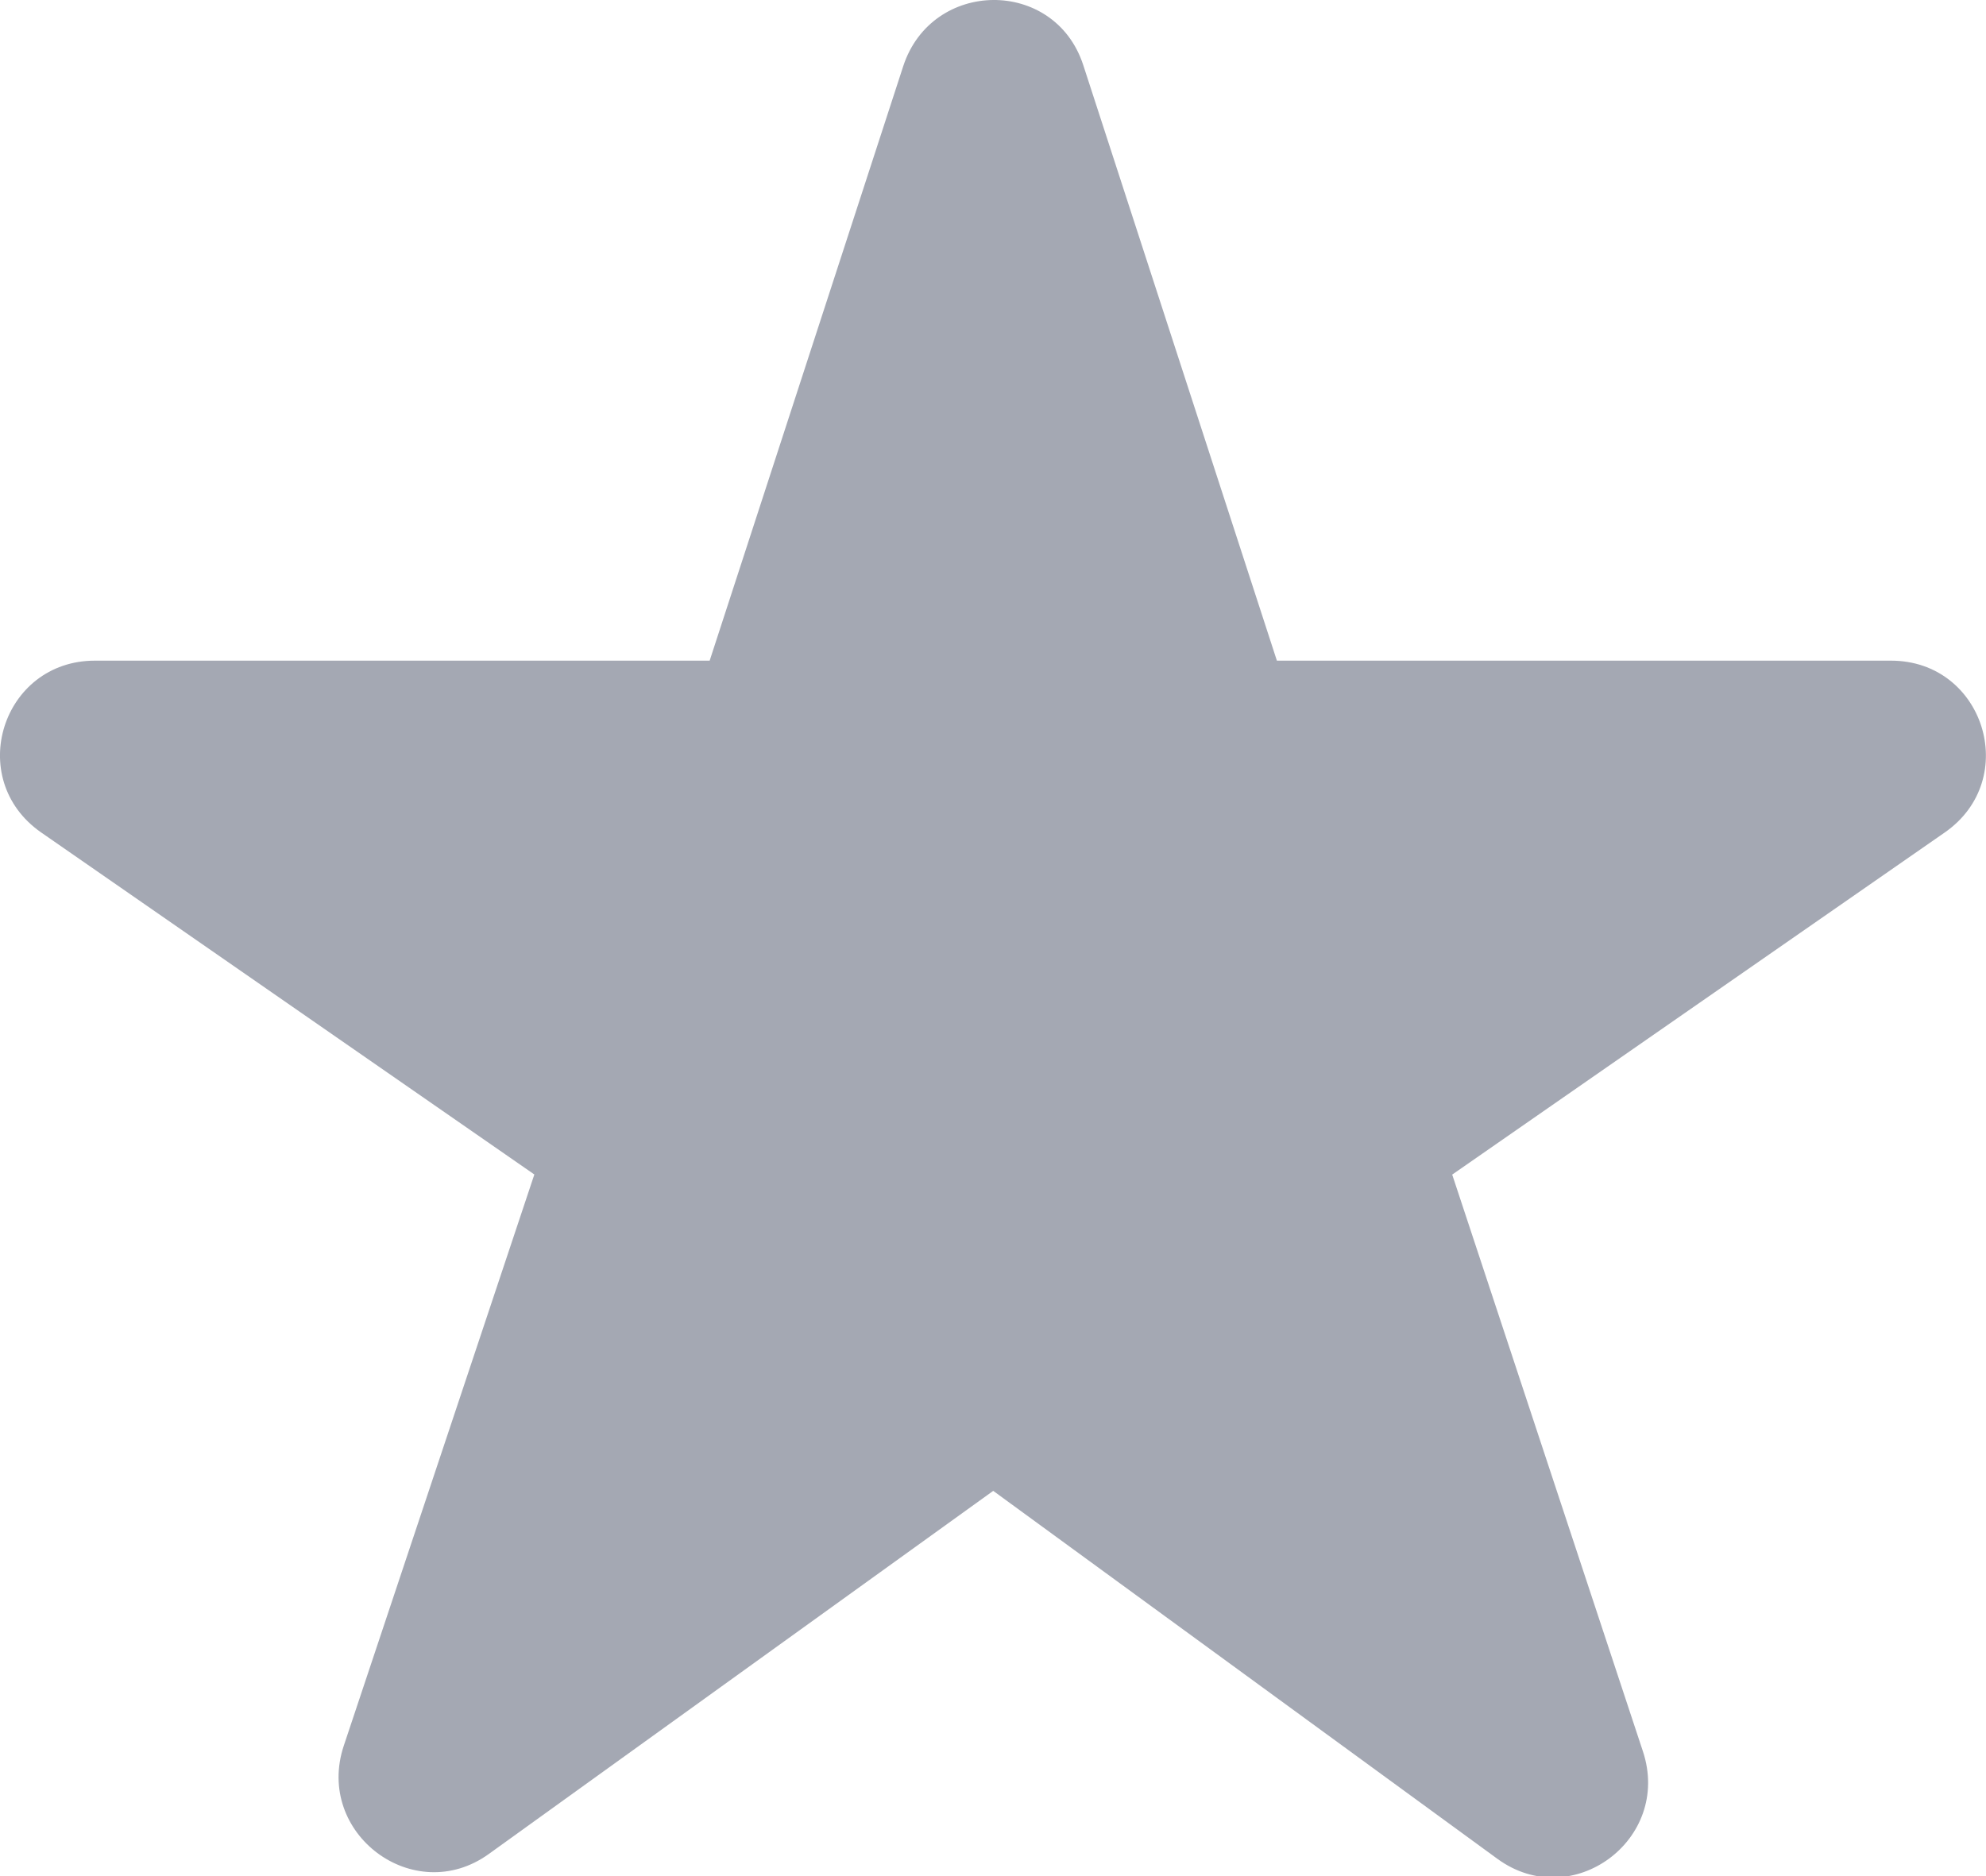
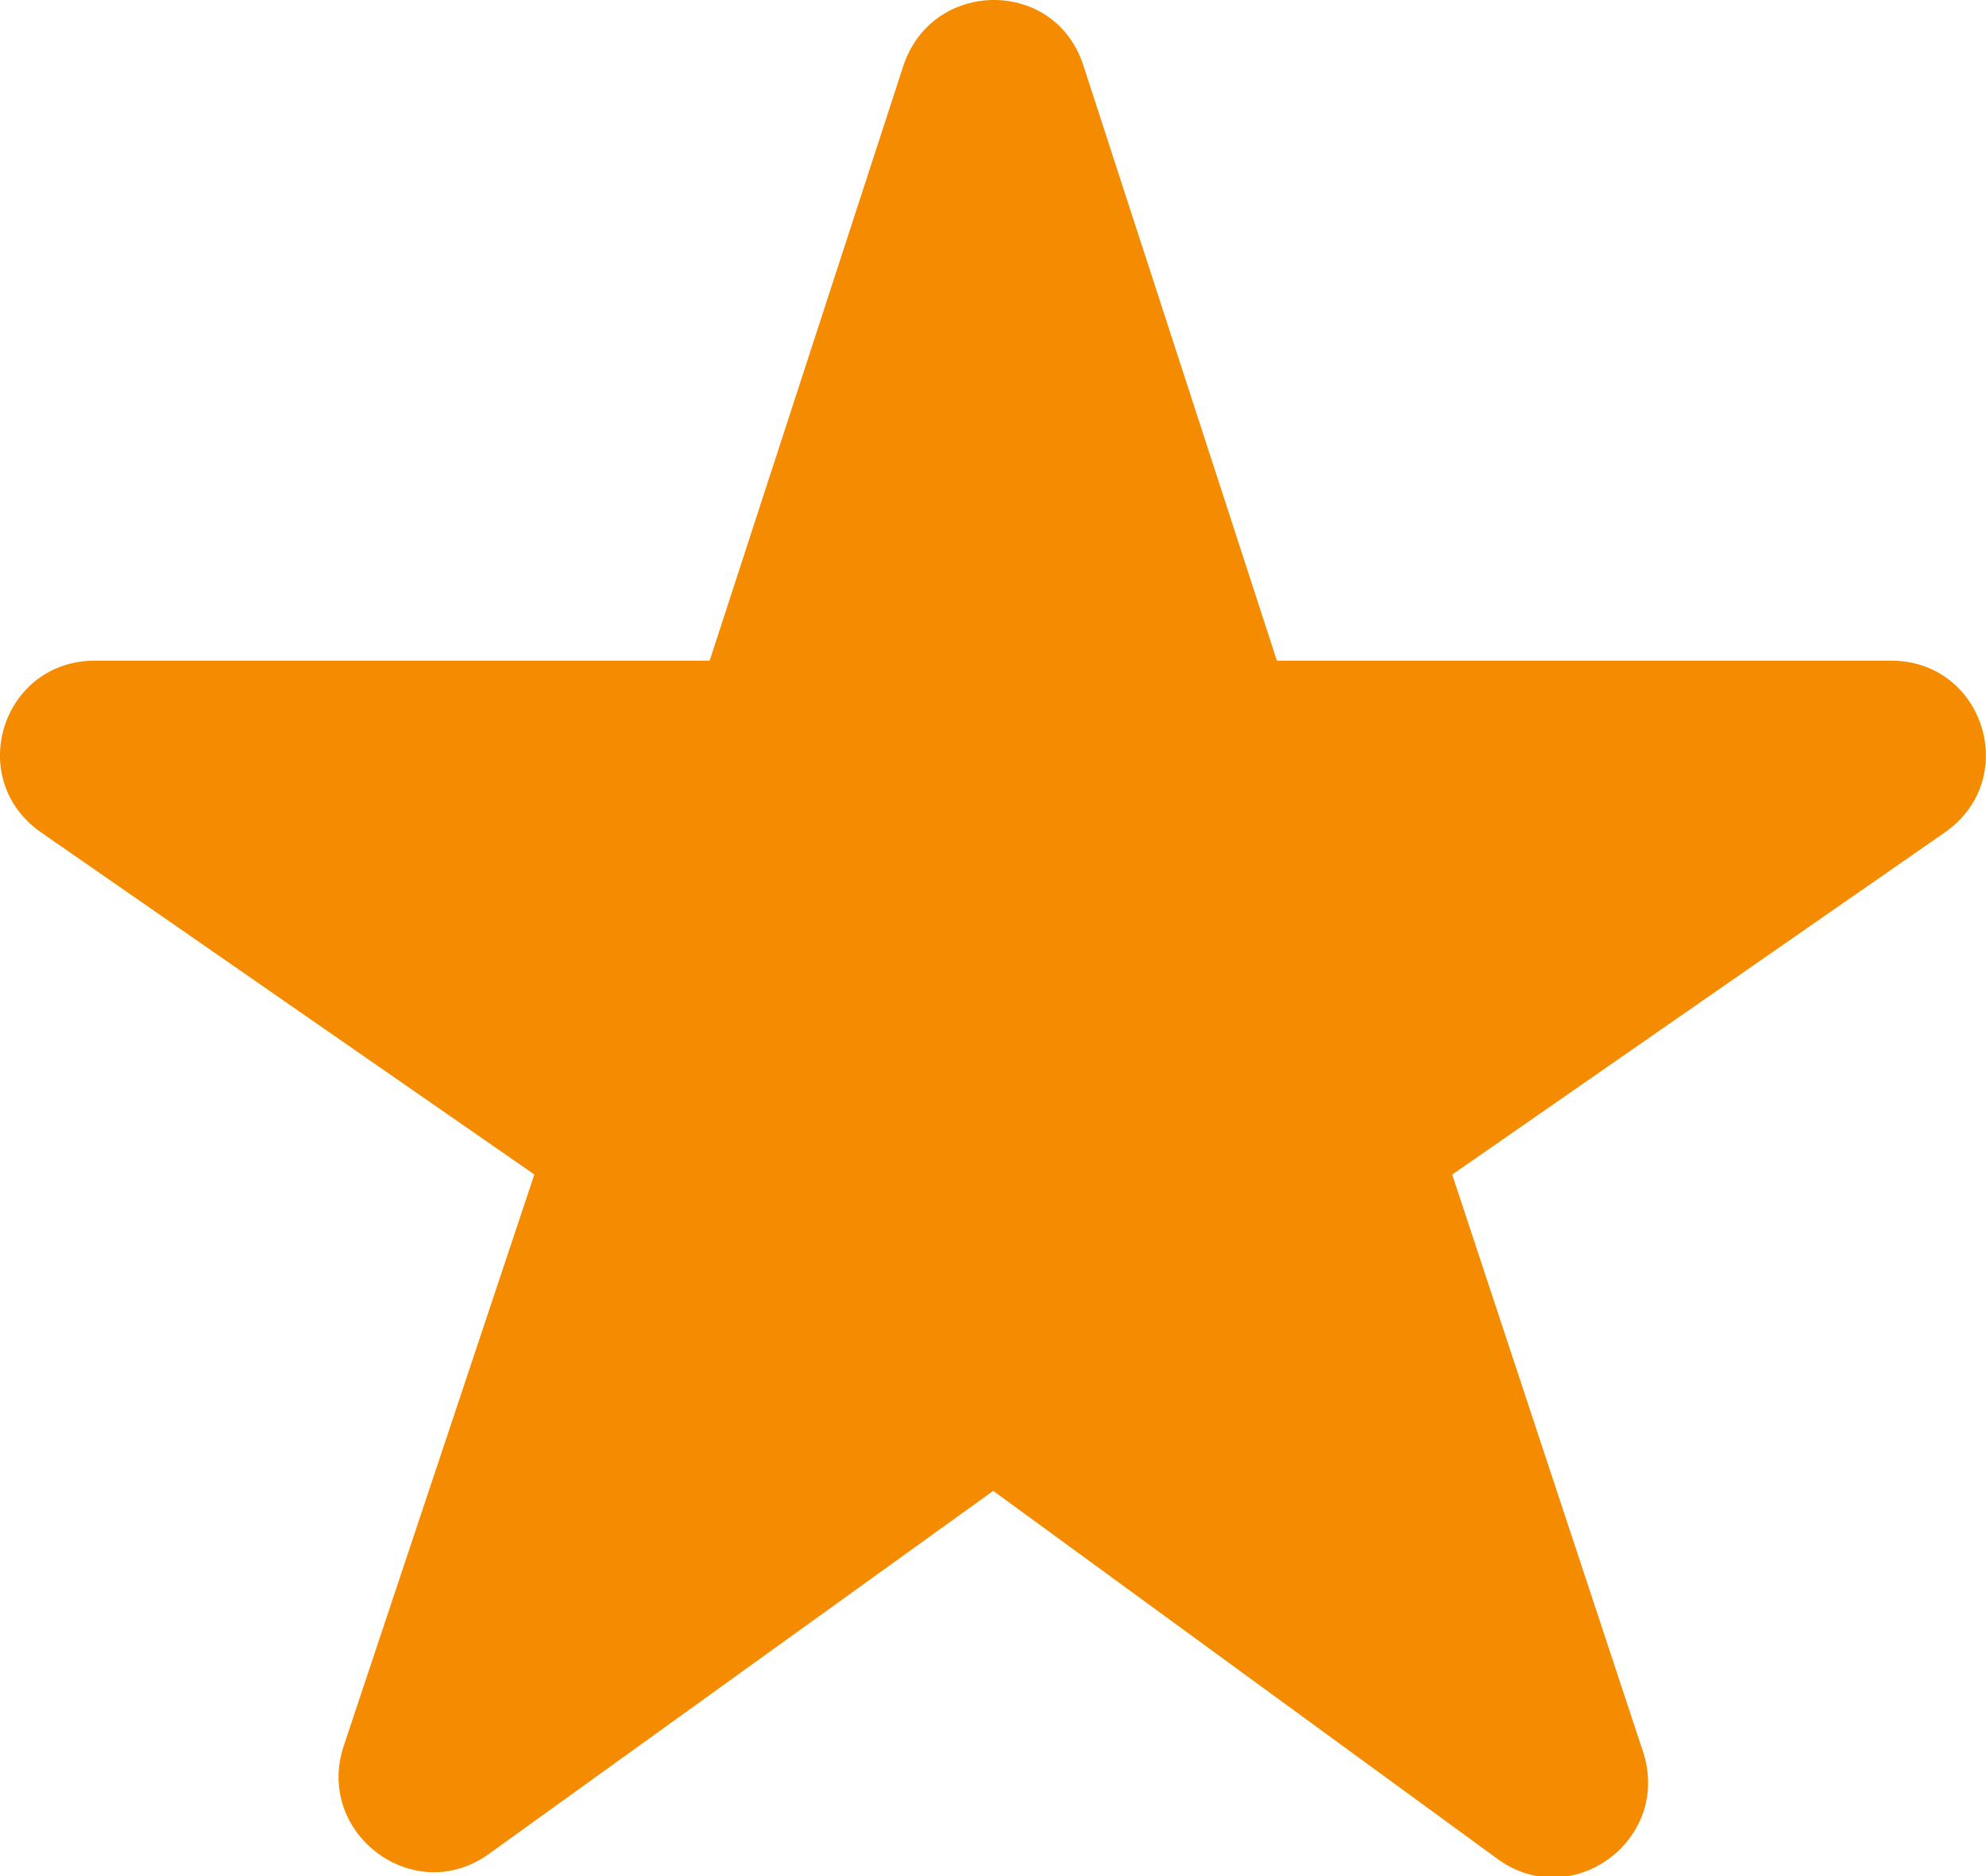
<svg xmlns="http://www.w3.org/2000/svg" width="18px" height="17px" viewBox="0 0 18 17" version="1.1">
  <defs />
-   <g id="Page-1" stroke="none" stroke-width="1" fill="none" fill-rule="evenodd">
-     <g id="Artboard" transform="translate(-307, -318)" fill="#A4A8B3">
-       <g id="icon/raiting-on" transform="translate(307, 318)">
+   <g id="atimic_kit" stroke="none" stroke-width="1" fill="none" fill-rule="evenodd">
+     <g id="Atoms" transform="translate(-367, -1272)" fill="#F58B00">
+       <g id="icon/raiting-on" transform="translate(367, 1272)">
        <path d="M9.818,0.59 L11.573,5.989 L17.139,5.989 C17.981,5.989 18.32,7.063 17.627,7.546 L13.162,10.648 L14.891,15.878 C15.154,16.677 14.248,17.344 13.572,16.851 L9.002,13.515 L4.43,16.807 C3.752,17.295 2.851,16.621 3.116,15.825 L4.843,10.647 L0.371,7.545 C-0.321,7.061 0.019,5.989 0.86,5.989 L6.432,5.989 L8.186,0.601 C8.445,-0.193 9.559,-0.204 9.818,0.59" id="Shape" />
      </g>
    </g>
  </g>
</svg>
